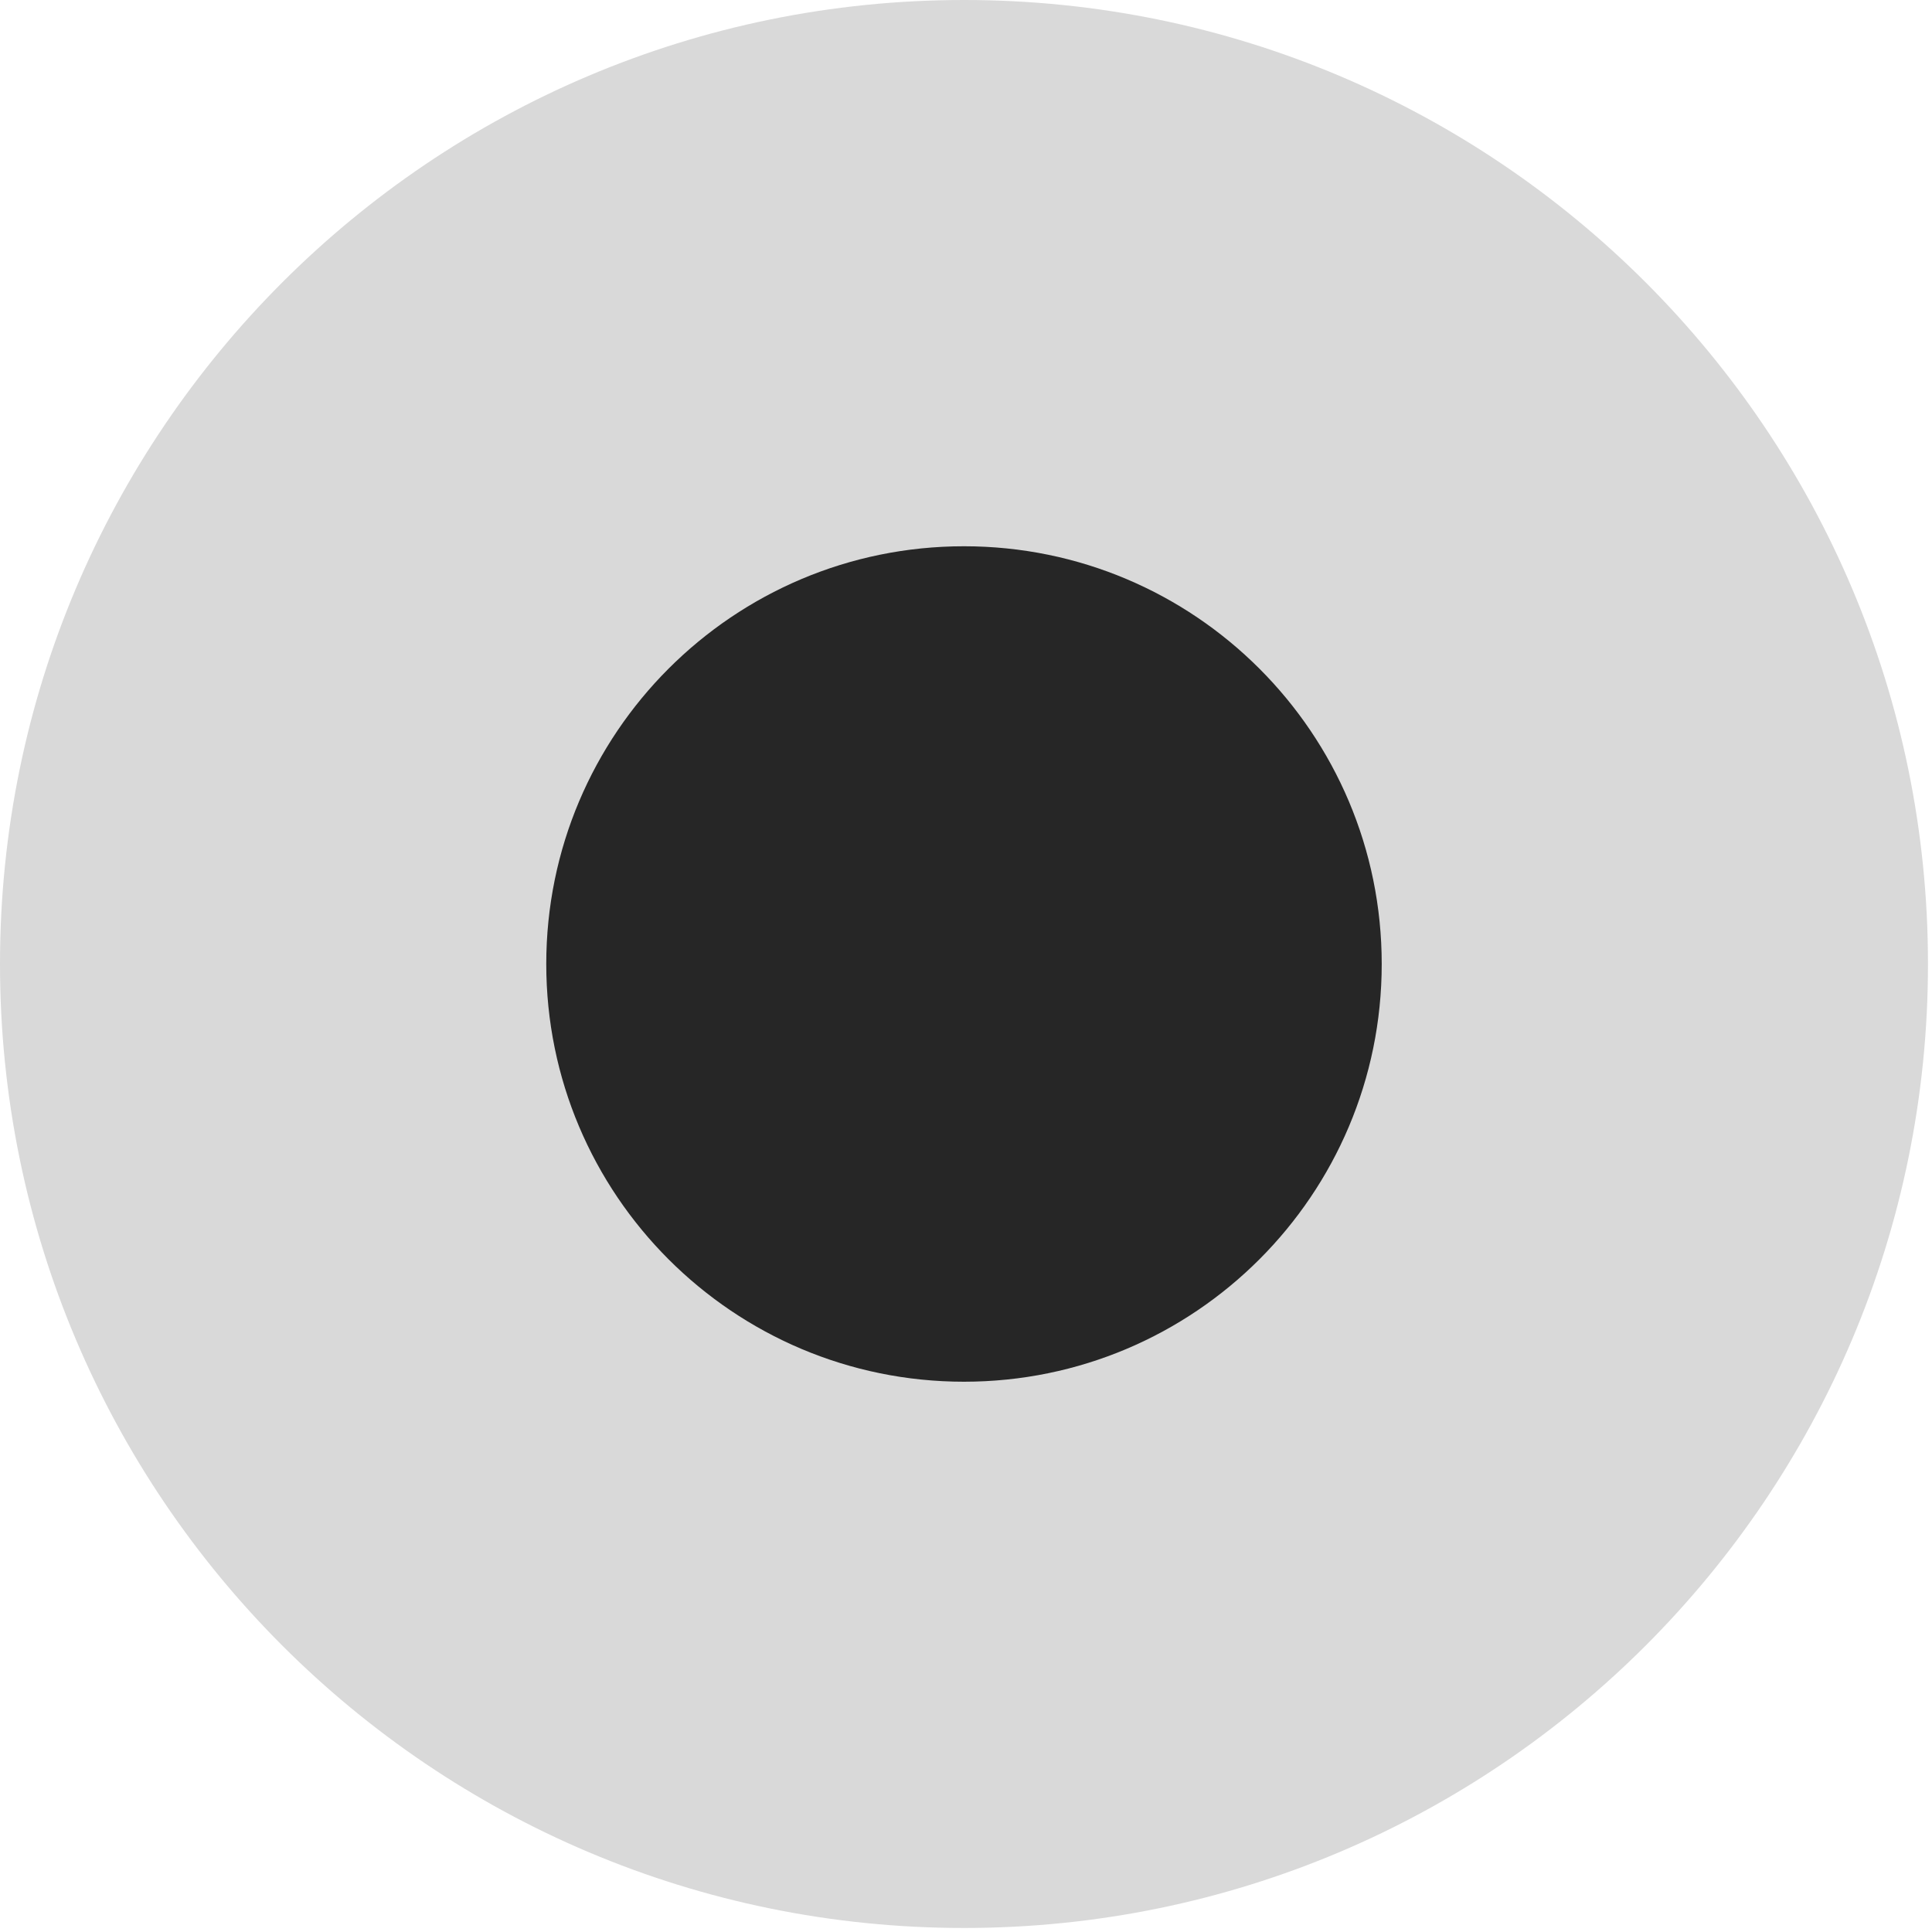
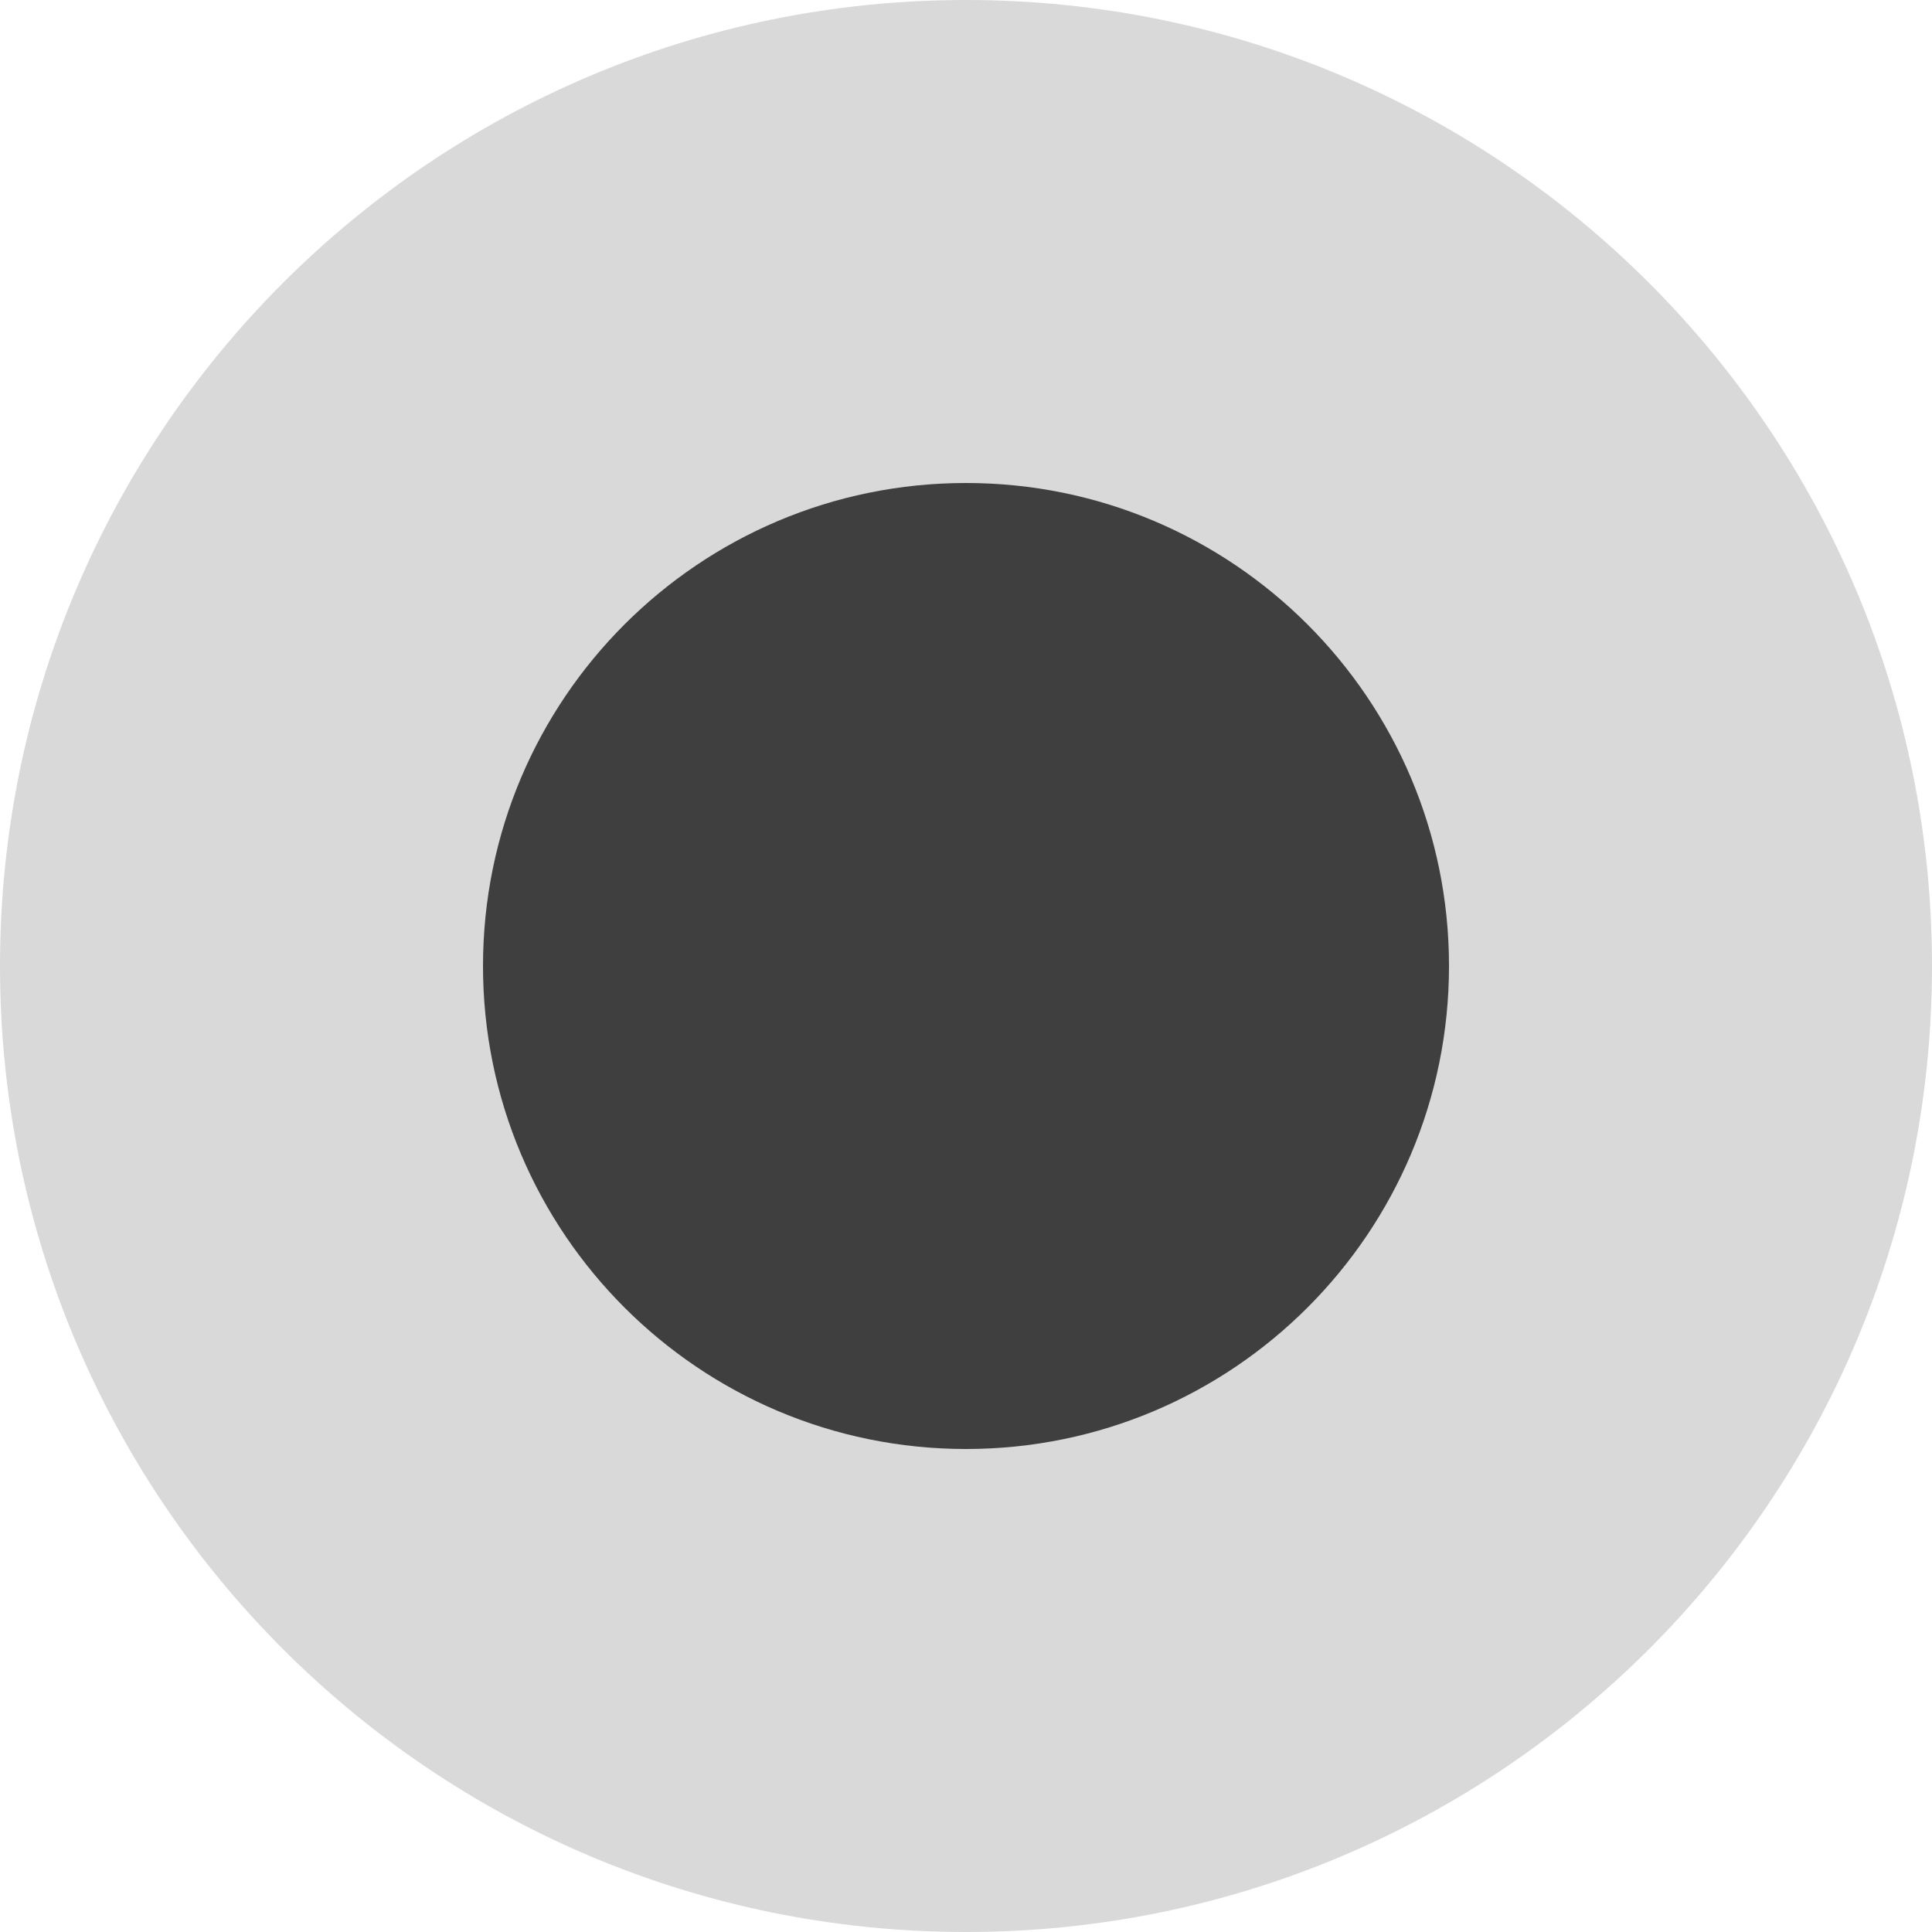
- <svg xmlns="http://www.w3.org/2000/svg" width="148" height="148" viewBox="0 0 148 148" fill="none">
-   <circle cx="73.846" cy="73.846" r="73.846" fill="#D9D9D9" />
-   <circle cx="73.846" cy="73.846" r="32" fill="#262626" />
+ <svg xmlns="http://www.w3.org/2000/svg" width="28" height="28" viewBox="0 0 28 28" fill="none">
+   <circle cx="14" cy="14" r="14" fill="#D9D9D9" />
+   <circle cx="14" cy="14" r="7" fill="#3F3F3F" />
</svg>
